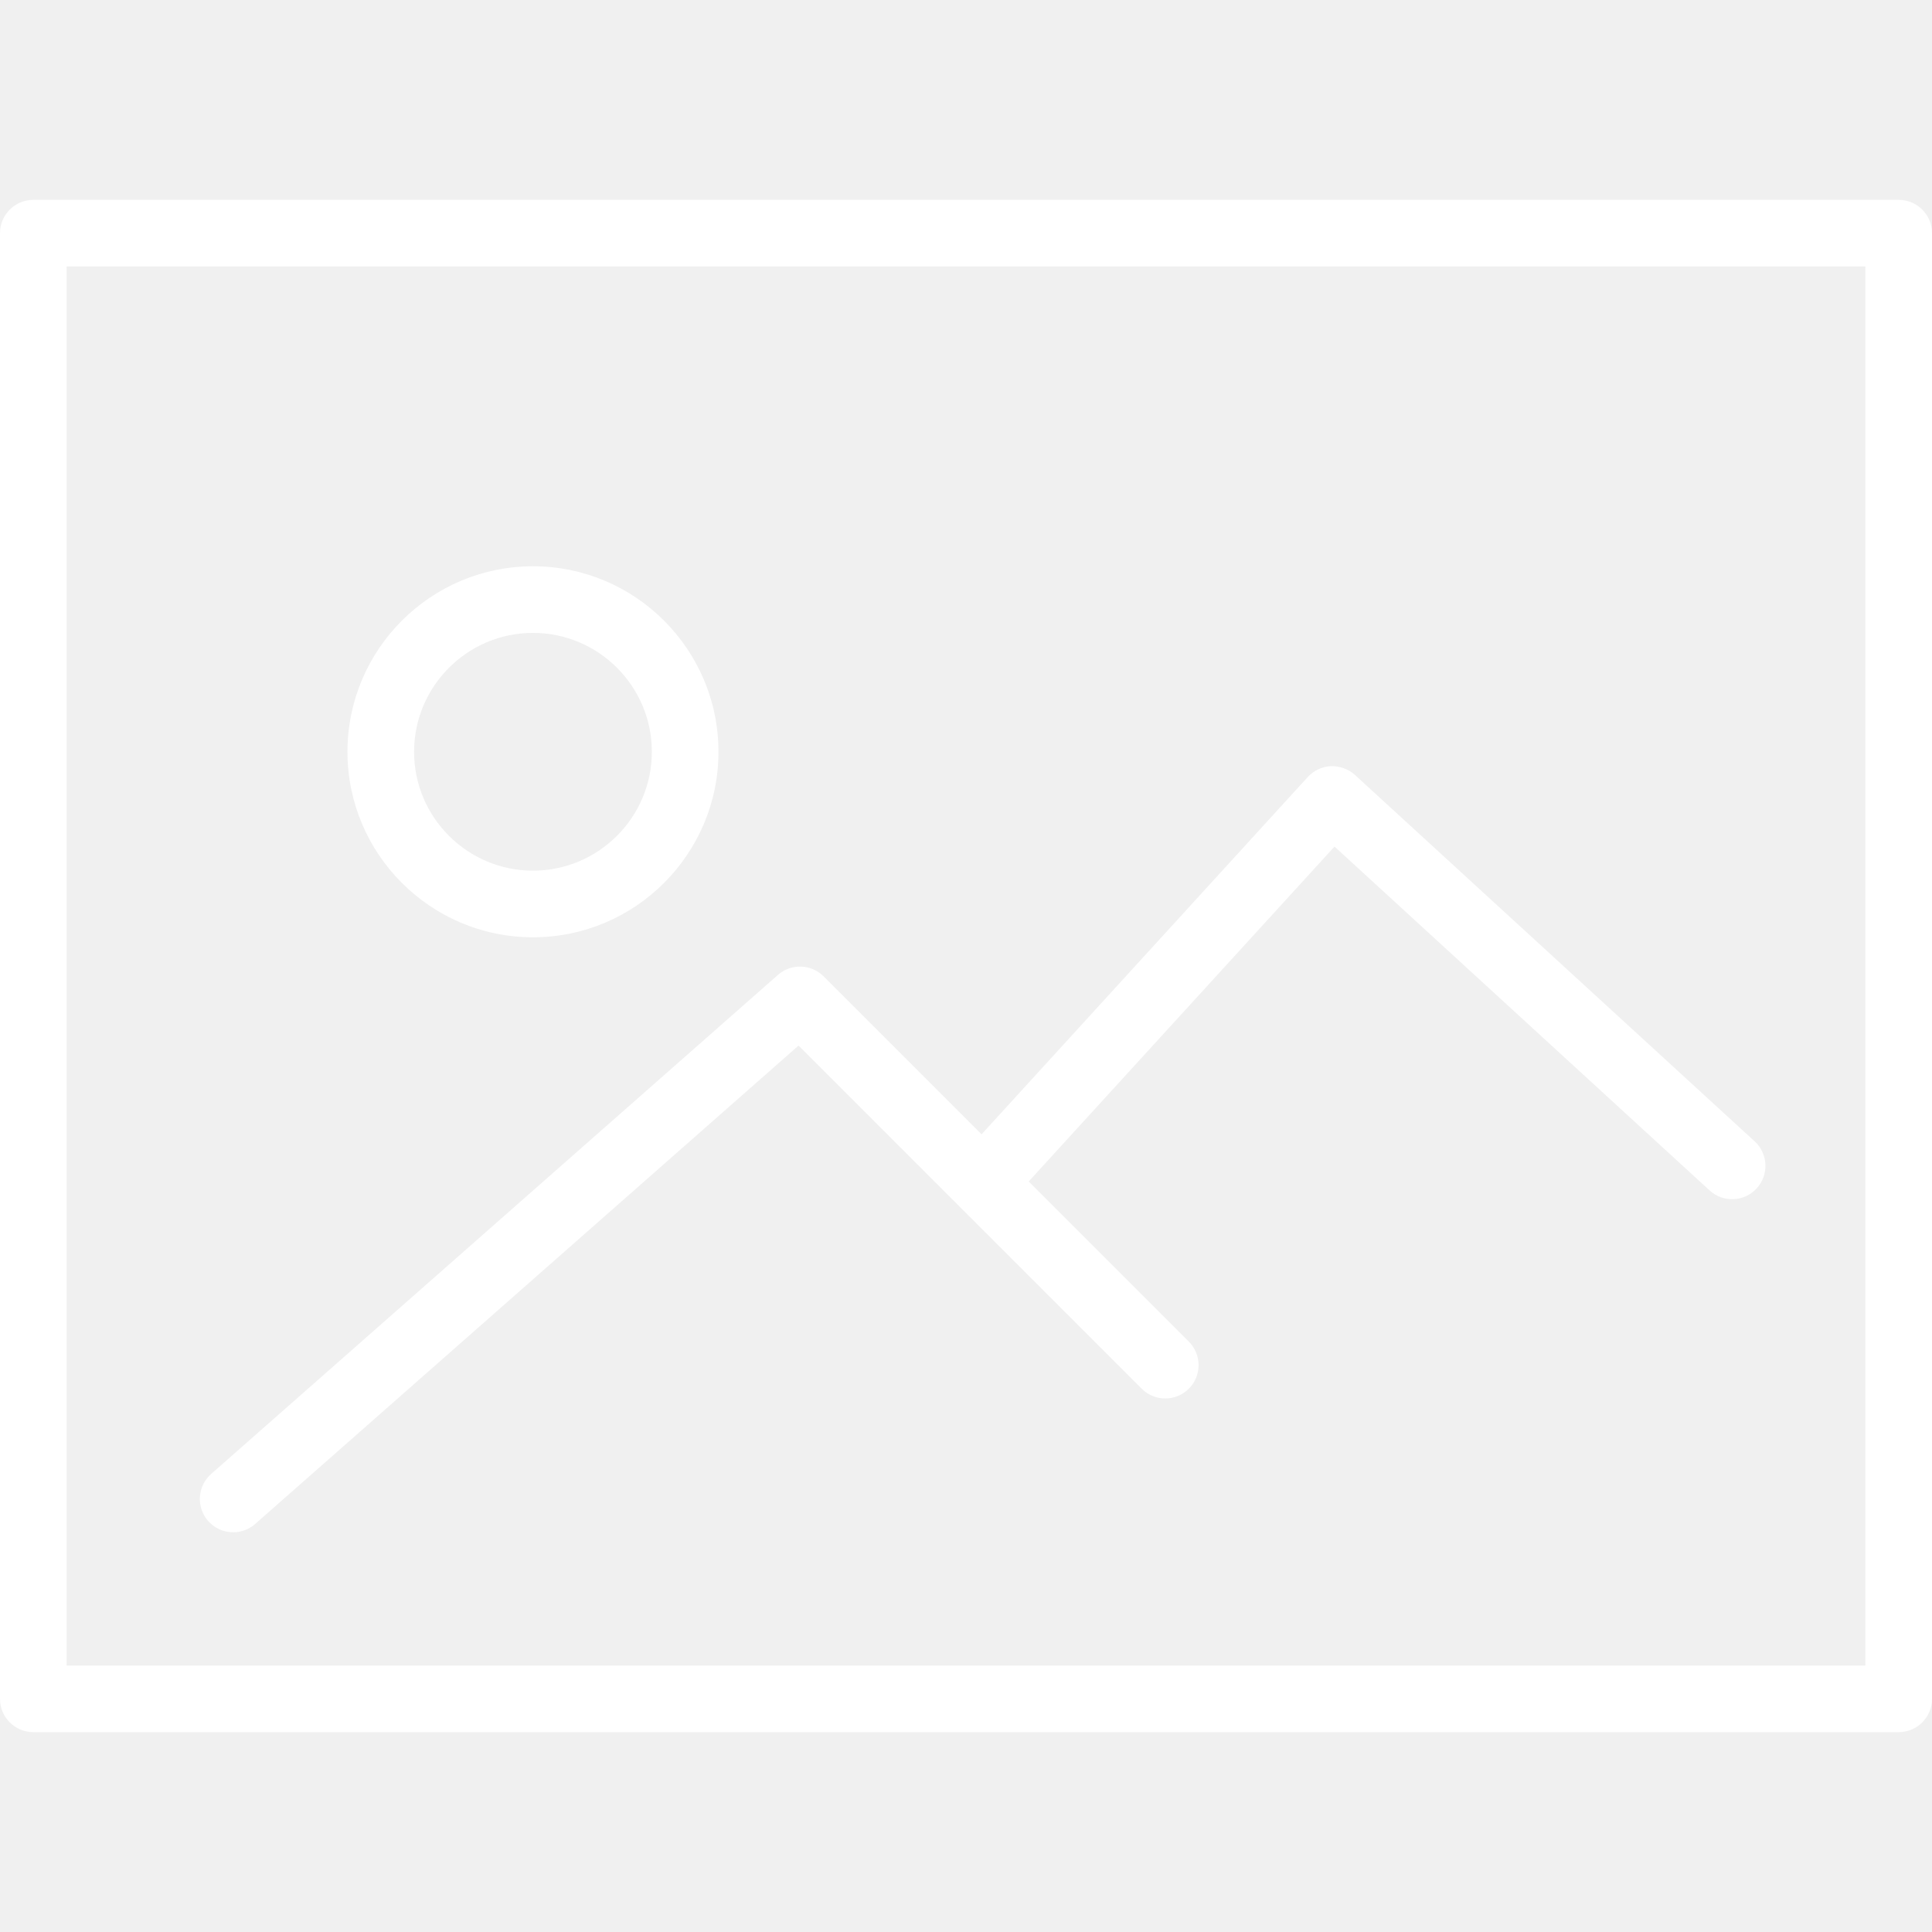
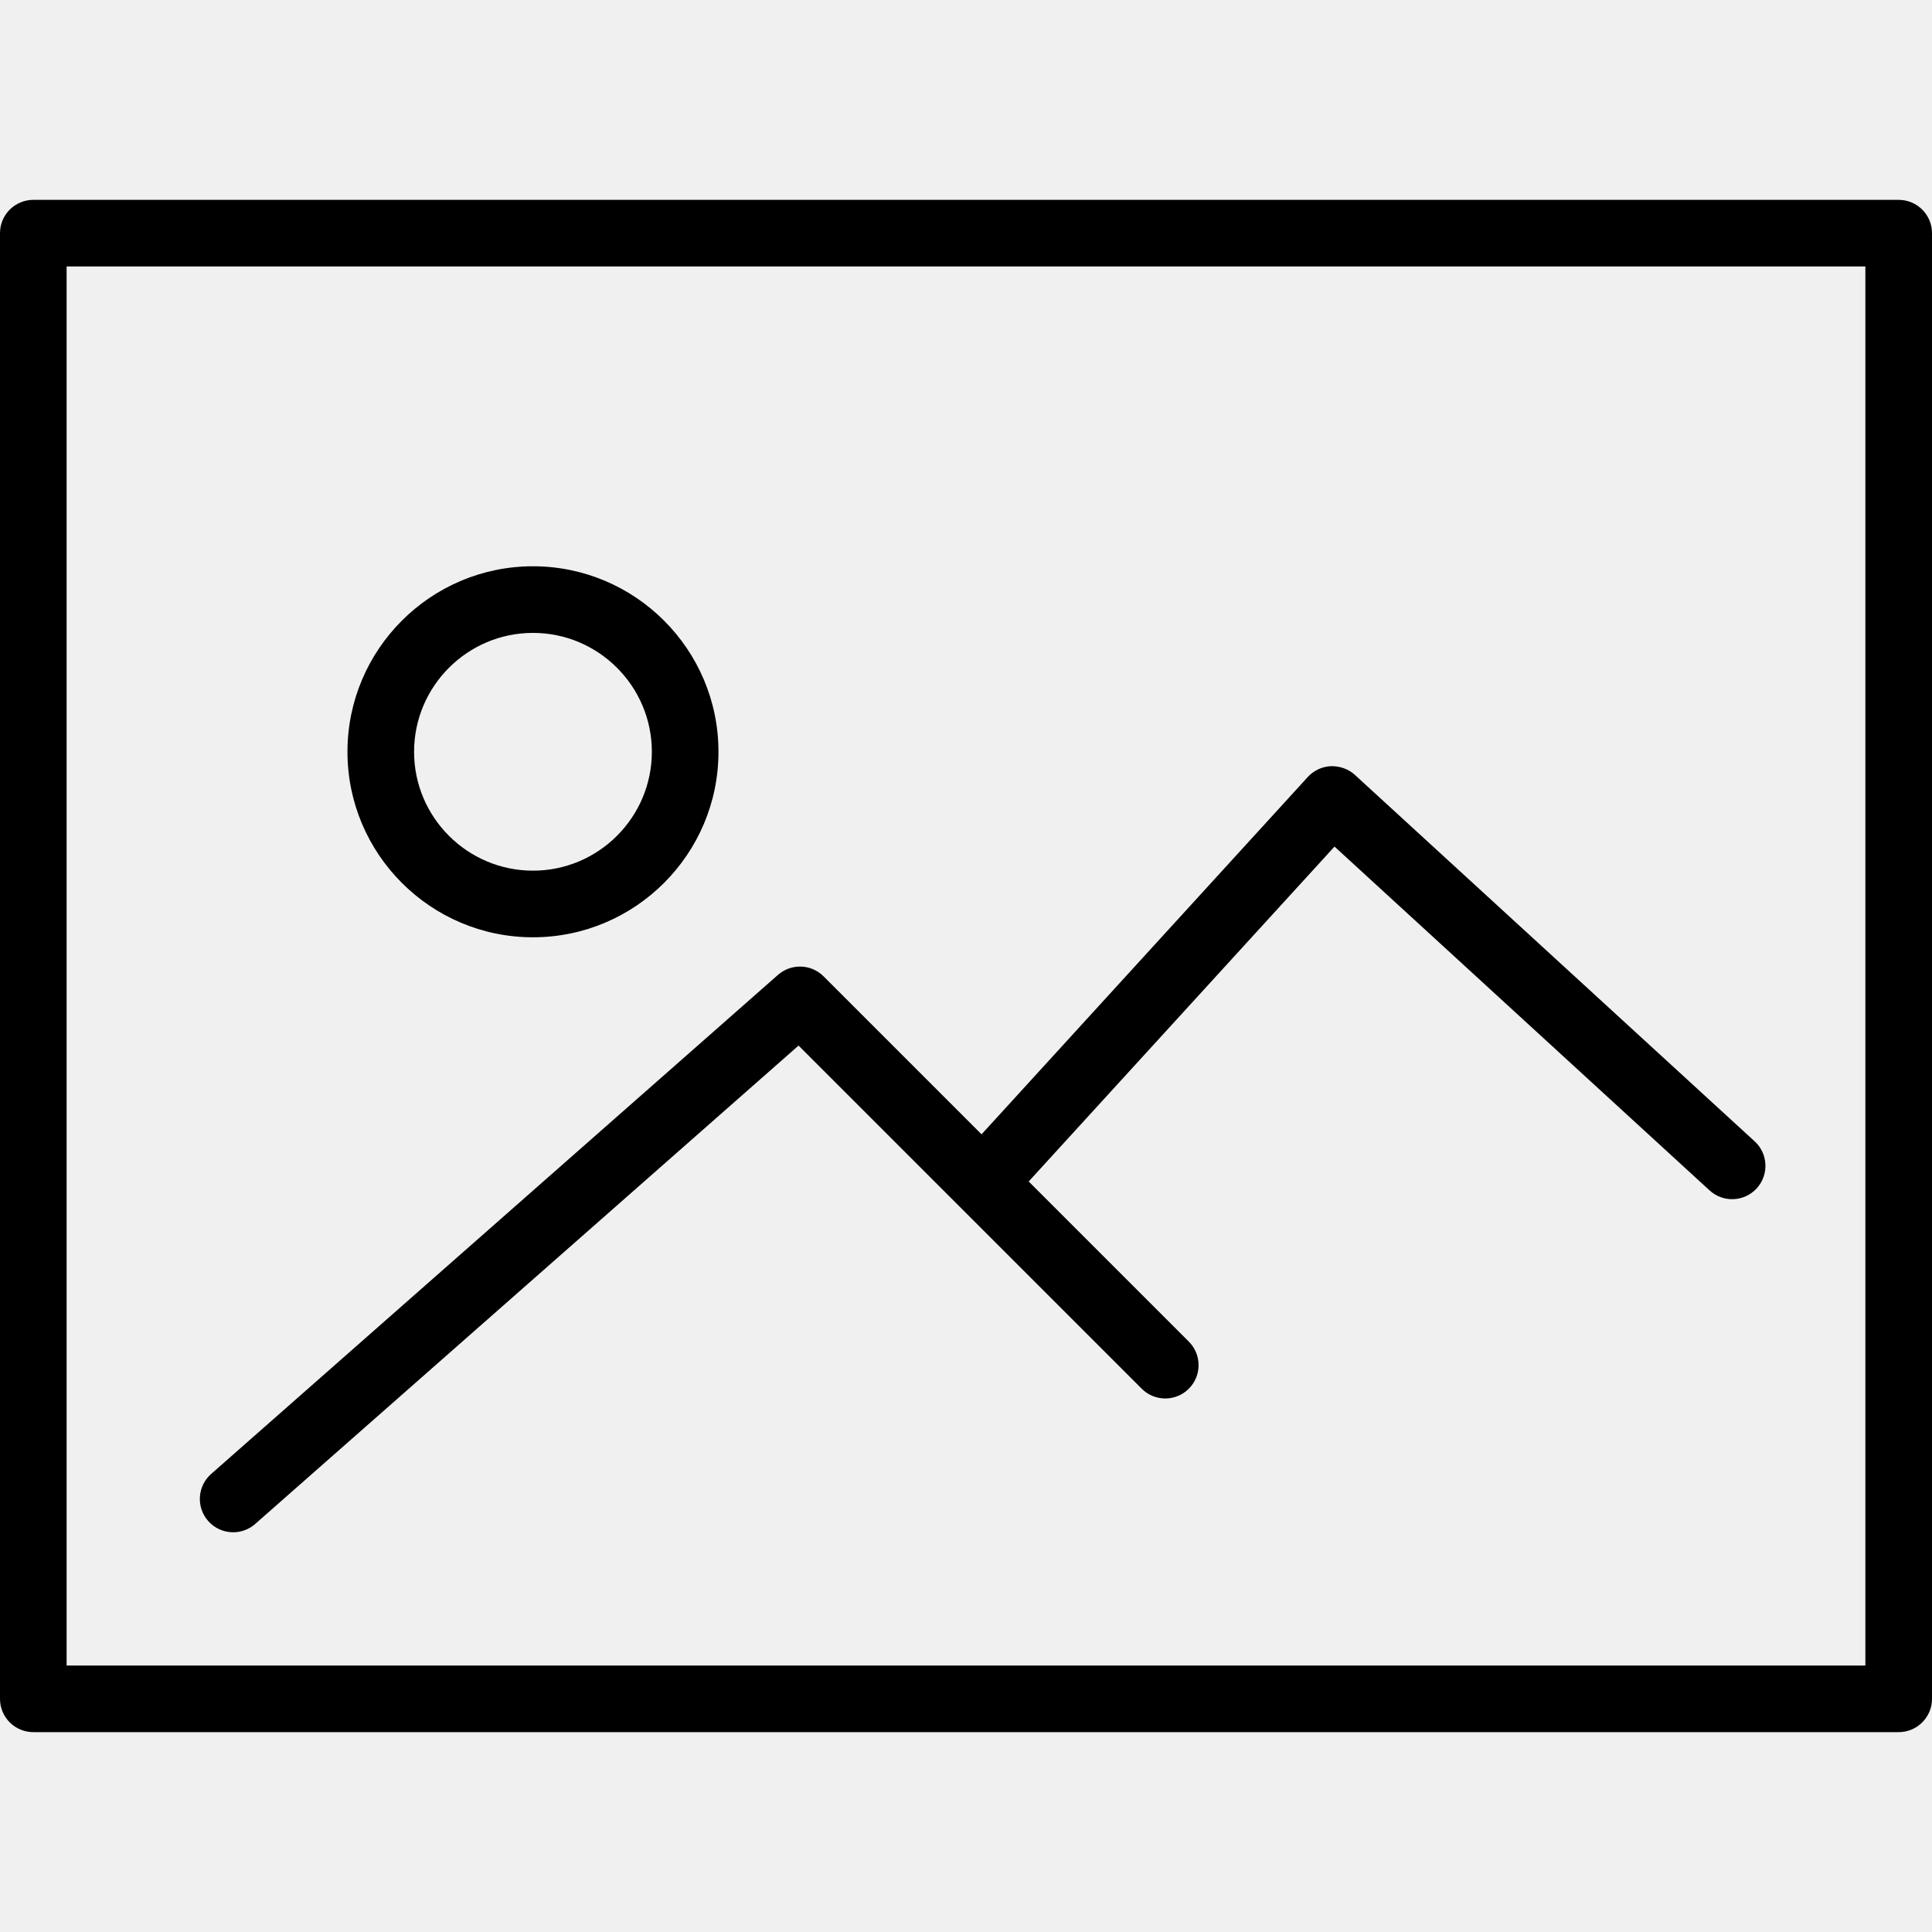
<svg xmlns="http://www.w3.org/2000/svg" version="1.1" id="Capa_1" x="0px" y="0px" viewBox="0 0 58 58" style="enable-background:new 0 0 58 58;" xml:space="preserve" width="512px" height="512px">
  <g>
-     <path d="M57,6H1C0.448,6,0,6.447,0,7v44c0,0.553,0.448,1,1,1h56c0.552,0,1-0.447,1-1V7C58,6.447,57.552,6,57,6z M56,50H2V8h54V50z" fill="#FFFFFF" />
-     <path d="M16,28.138c3.071,0,5.569-2.498,5.569-5.568C21.569,19.498,19.071,17,16,17s-5.569,2.498-5.569,5.569   C10.431,25.64,12.929,28.138,16,28.138z M16,19c1.968,0,3.569,1.602,3.569,3.569S17.968,26.138,16,26.138s-3.569-1.601-3.569-3.568   S14.032,19,16,19z" fill="#FFFFFF" />
-     <path d="M7,46c0.234,0,0.47-0.082,0.66-0.249l16.313-14.362l10.302,10.301c0.391,0.391,1.023,0.391,1.414,0s0.391-1.023,0-1.414   l-4.807-4.807l9.181-10.054l11.261,10.323c0.407,0.373,1.04,0.345,1.413-0.062c0.373-0.407,0.346-1.04-0.062-1.413l-12-11   c-0.196-0.179-0.457-0.268-0.72-0.262c-0.265,0.012-0.515,0.129-0.694,0.325l-9.794,10.727l-4.743-4.743   c-0.374-0.373-0.972-0.392-1.368-0.044L6.339,44.249c-0.415,0.365-0.455,0.997-0.09,1.412C6.447,45.886,6.723,46,7,46z" fill="#FFFFFF" />
+     <path d="M57,6H1C0.448,6,0,6.447,0,7v44c0,0.553,0.448,1,1,1h56c0.552,0,1-0.447,1-1V7C58,6.447,57.552,6,57,6z M56,50H2V8h54V50z" />
+     <path d="M16,28.138c3.071,0,5.569-2.498,5.569-5.568C21.569,19.498,19.071,17,16,17s-5.569,2.498-5.569,5.569   C10.431,25.64,12.929,28.138,16,28.138z M16,19c1.968,0,3.569,1.602,3.569,3.569S17.968,26.138,16,26.138s-3.569-1.601-3.569-3.568   S14.032,19,16,19z" />
+     <path d="M7,46c0.234,0,0.47-0.082,0.66-0.249l16.313-14.362l10.302,10.301c0.391,0.391,1.023,0.391,1.414,0s0.391-1.023,0-1.414   l-4.807-4.807l9.181-10.054l11.261,10.323c0.407,0.373,1.04,0.345,1.413-0.062c0.373-0.407,0.346-1.04-0.062-1.413l-12-11   c-0.196-0.179-0.457-0.268-0.72-0.262c-0.265,0.012-0.515,0.129-0.694,0.325l-9.794,10.727l-4.743-4.743   c-0.374-0.373-0.972-0.392-1.368-0.044L6.339,44.249c-0.415,0.365-0.455,0.997-0.09,1.412C6.447,45.886,6.723,46,7,46z" />
  </g>
  <g>
</g>
  <g>
</g>
  <g>
</g>
  <g>
</g>
  <g>
</g>
  <g>
</g>
  <g>
</g>
  <g>
</g>
  <g>
</g>
  <g>
</g>
  <g>
</g>
  <g>
</g>
  <g>
</g>
  <g>
</g>
  <g>
</g>
</svg>
